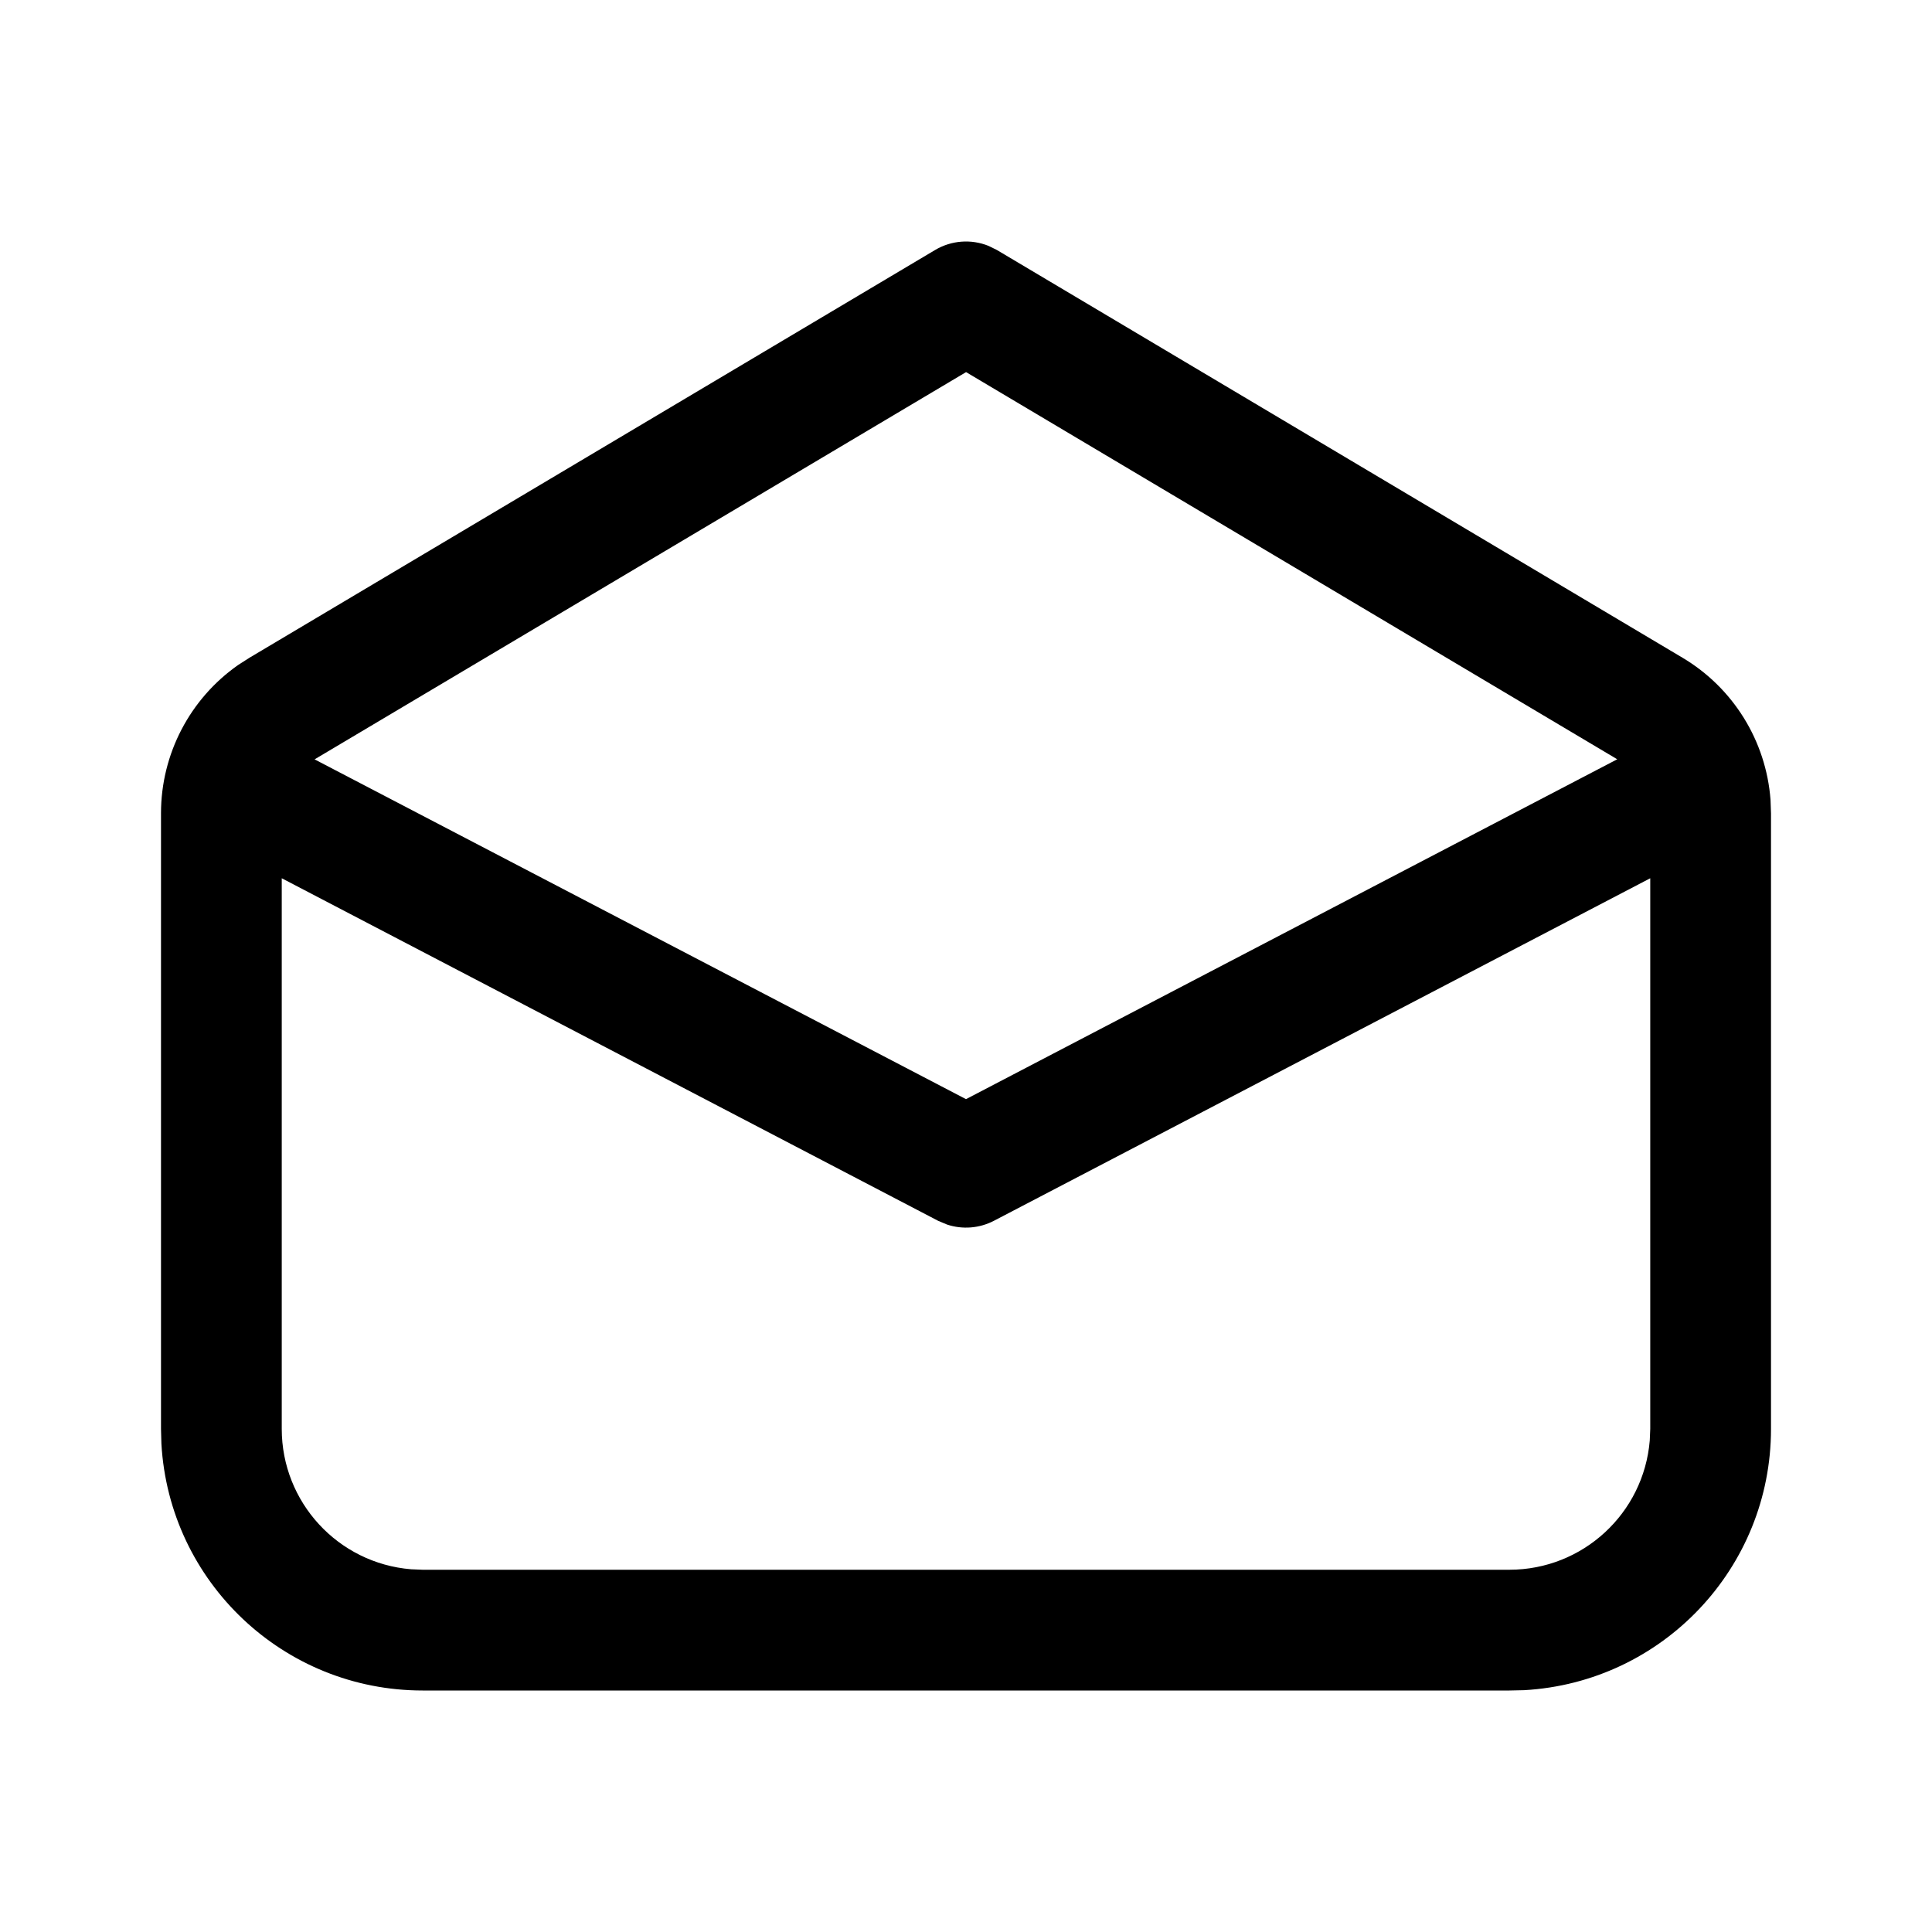
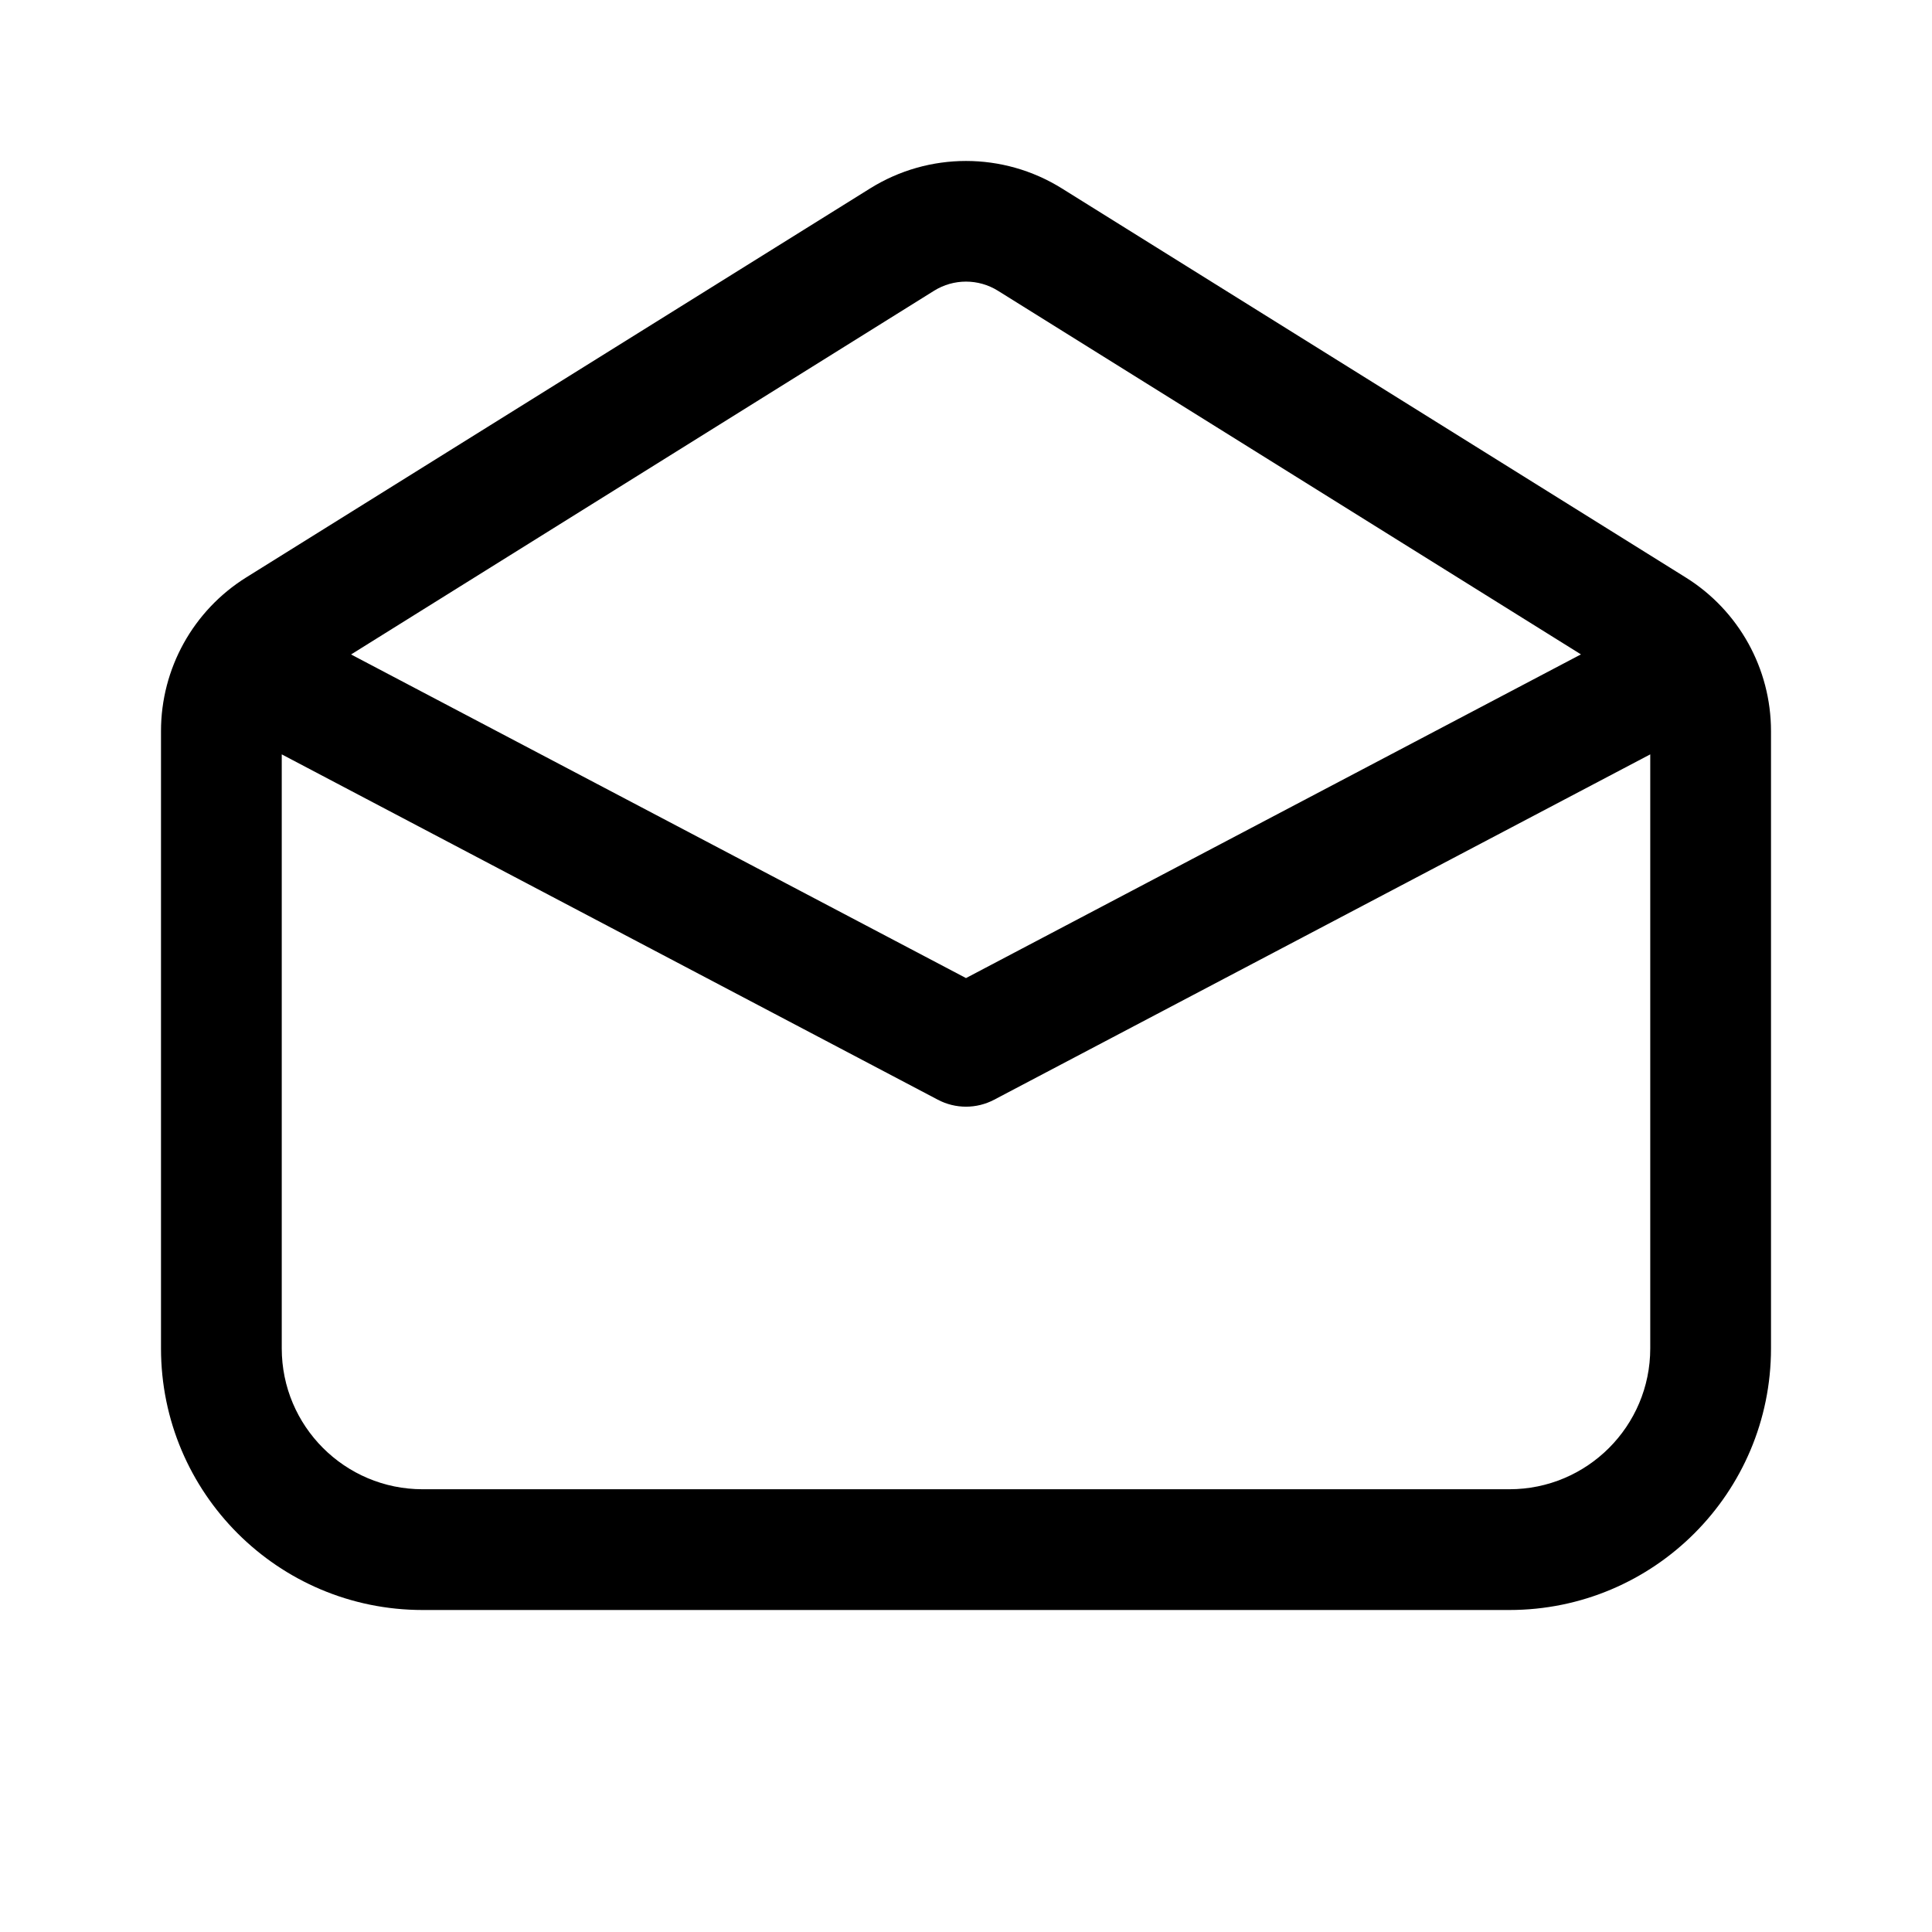
<svg xmlns="http://www.w3.org/2000/svg" width="24" height="24" fill="none">
-   <path fill="currentColor" d="m3.1 8.17 8.517-5.065a.75.75 0 0 1 .662-.051l.104.051L20.9 8.17a2.25 2.25 0 0 1 1.094 1.765l.006.17v7.646a3.25 3.25 0 0 1-3.066 3.245L18.75 21H5.25a3.25 3.25 0 0 1-3.245-3.066L2 17.75v-7.647c0-.737.36-1.423.958-1.842zl8.517-5.064zm17.4 2.74-8.153 4.255a.75.75 0 0 1-.582.047l-.112-.047L3.5 10.91v6.84a1.75 1.75 0 0 0 1.606 1.744l.144.006h13.5a1.75 1.75 0 0 0 1.744-1.607l.006-.143zM12 4.623l-8.092 4.81L12 13.654l8.09-4.222L12 4.622Z" />
+   <path fill="currentColor" d="M13.19 2.34a2.25 2.25 0 0 0-2.38 0L3.06 7.172A2.25 2.25 0 0 0 2 9.083v7.667A3.25 3.25 0 0 0 5.25 20h13.5A3.25 3.25 0 0 0 22 16.75V9.082c0-.776-.4-1.498-1.06-1.909zm-1.587 1.272a.75.75 0 0 1 .794 0l7.242 4.517L12 12.15 4.361 8.13zM3.5 9.371l8.15 4.29a.75.75 0 0 0 .7 0l8.15-4.29v7.379a1.75 1.75 0 0 1-1.75 1.75H5.25a1.75 1.75 0 0 1-1.75-1.75z" />
</svg>
